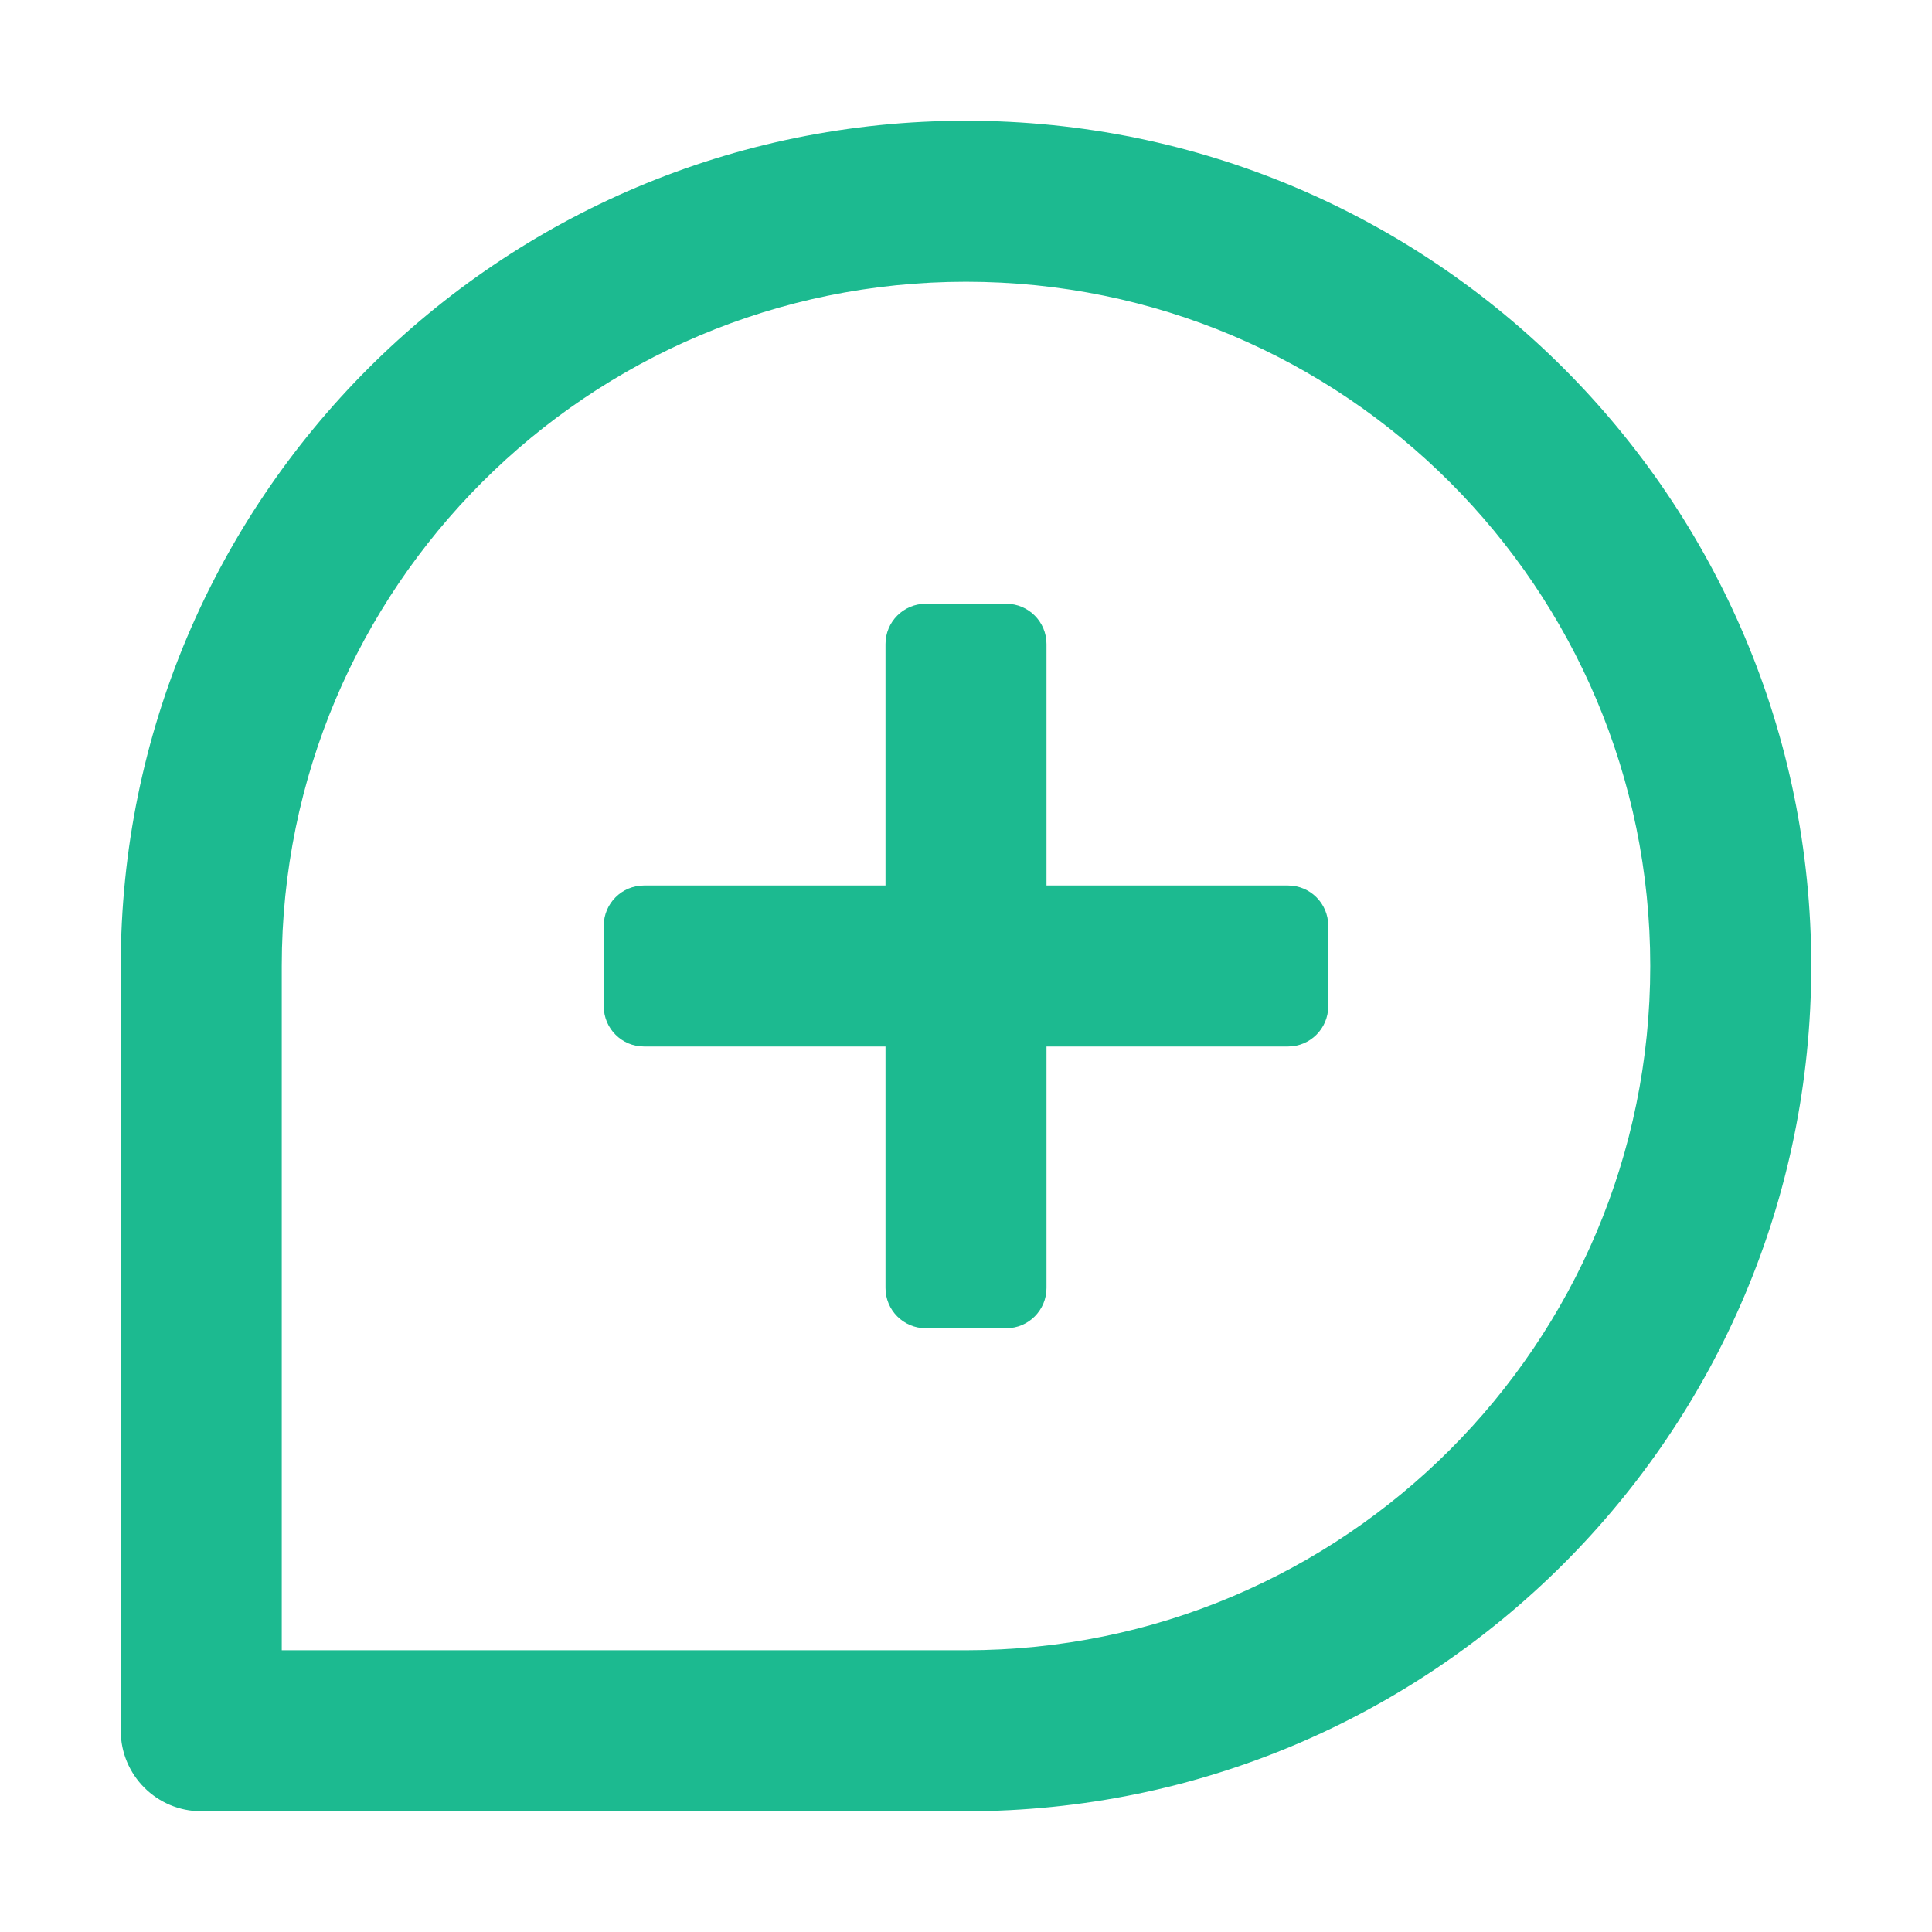
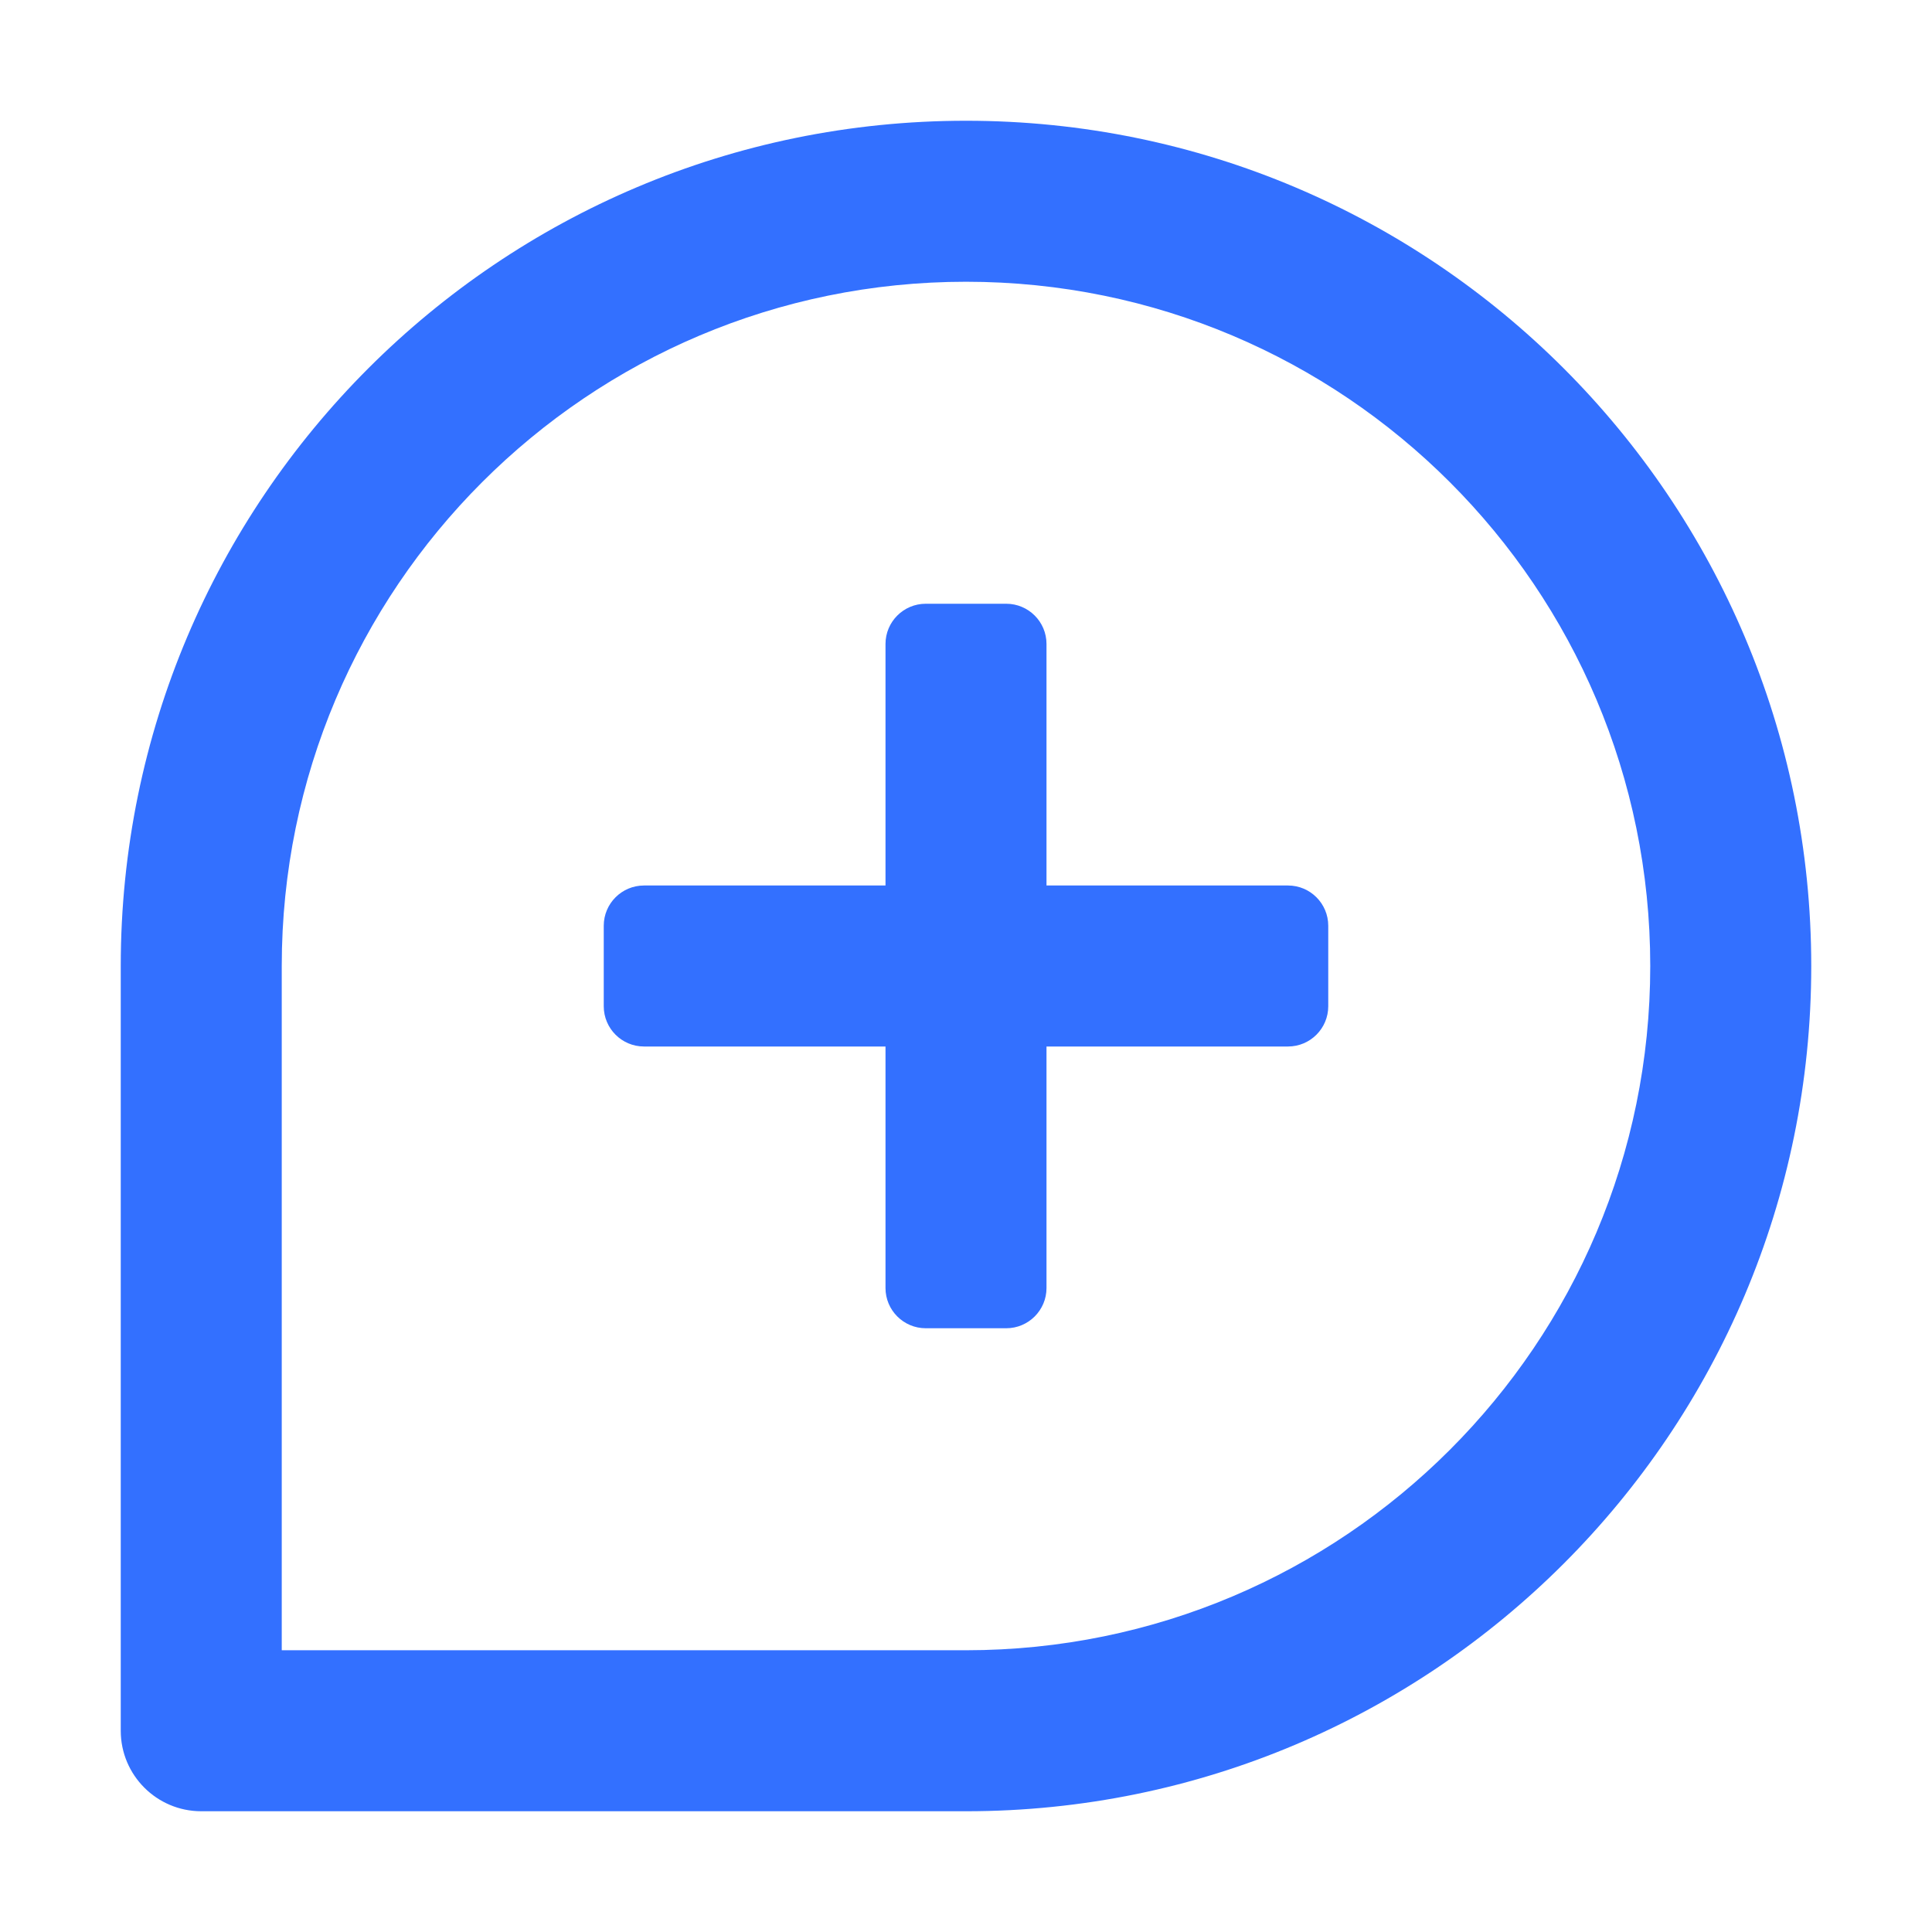
<svg xmlns="http://www.w3.org/2000/svg" width="18" height="18" viewBox="0 0 18 18" fill="none">
-   <path d="M9 1.125C13.349 1.125 16.875 4.651 16.875 9C16.875 13.349 13.349 16.875 9 16.875H1.875C1.461 16.875 1.125 16.539 1.125 16.125V9C1.125 4.651 4.651 1.125 9 1.125ZM2.625 15.375H9C12.521 15.375 15.375 12.521 15.375 9C15.375 5.479 12.521 2.625 9 2.625C5.479 2.625 2.625 5.479 2.625 9V15.375Z" fill="#1CBA90" />
-   <path d="M8.625 5.625C8.418 5.625 8.25 5.793 8.25 6V8.25H6C5.793 8.25 5.625 8.418 5.625 8.625V9.375C5.625 9.582 5.793 9.75 6 9.75H8.25V12C8.25 12.207 8.418 12.375 8.625 12.375H9.375C9.582 12.375 9.75 12.207 9.75 12V9.75H12C12.207 9.75 12.375 9.582 12.375 9.375V8.625C12.375 8.418 12.207 8.25 12 8.25H9.75V6C9.75 5.793 9.582 5.625 9.375 5.625H8.625Z" fill="#1CBA90" />
+   <path d="M9 1.125C13.349 1.125 16.875 4.651 16.875 9C16.875 13.349 13.349 16.875 9 16.875H1.875C1.461 16.875 1.125 16.539 1.125 16.125V9C1.125 4.651 4.651 1.125 9 1.125ZM2.625 15.375H9C12.521 15.375 15.375 12.521 15.375 9C15.375 5.479 12.521 2.625 9 2.625C5.479 2.625 2.625 5.479 2.625 9V15.375Z" fill="#3370FF" />
+   <path d="M8.625 5.625C8.418 5.625 8.25 5.793 8.25 6V8.25H6C5.793 8.25 5.625 8.418 5.625 8.625V9.375C5.625 9.582 5.793 9.75 6 9.75H8.25V12C8.25 12.207 8.418 12.375 8.625 12.375H9.375C9.582 12.375 9.75 12.207 9.75 12V9.75H12C12.207 9.75 12.375 9.582 12.375 9.375V8.625C12.375 8.418 12.207 8.25 12 8.25H9.75V6C9.75 5.793 9.582 5.625 9.375 5.625H8.625Z" fill="#3370FF" />
</svg>
